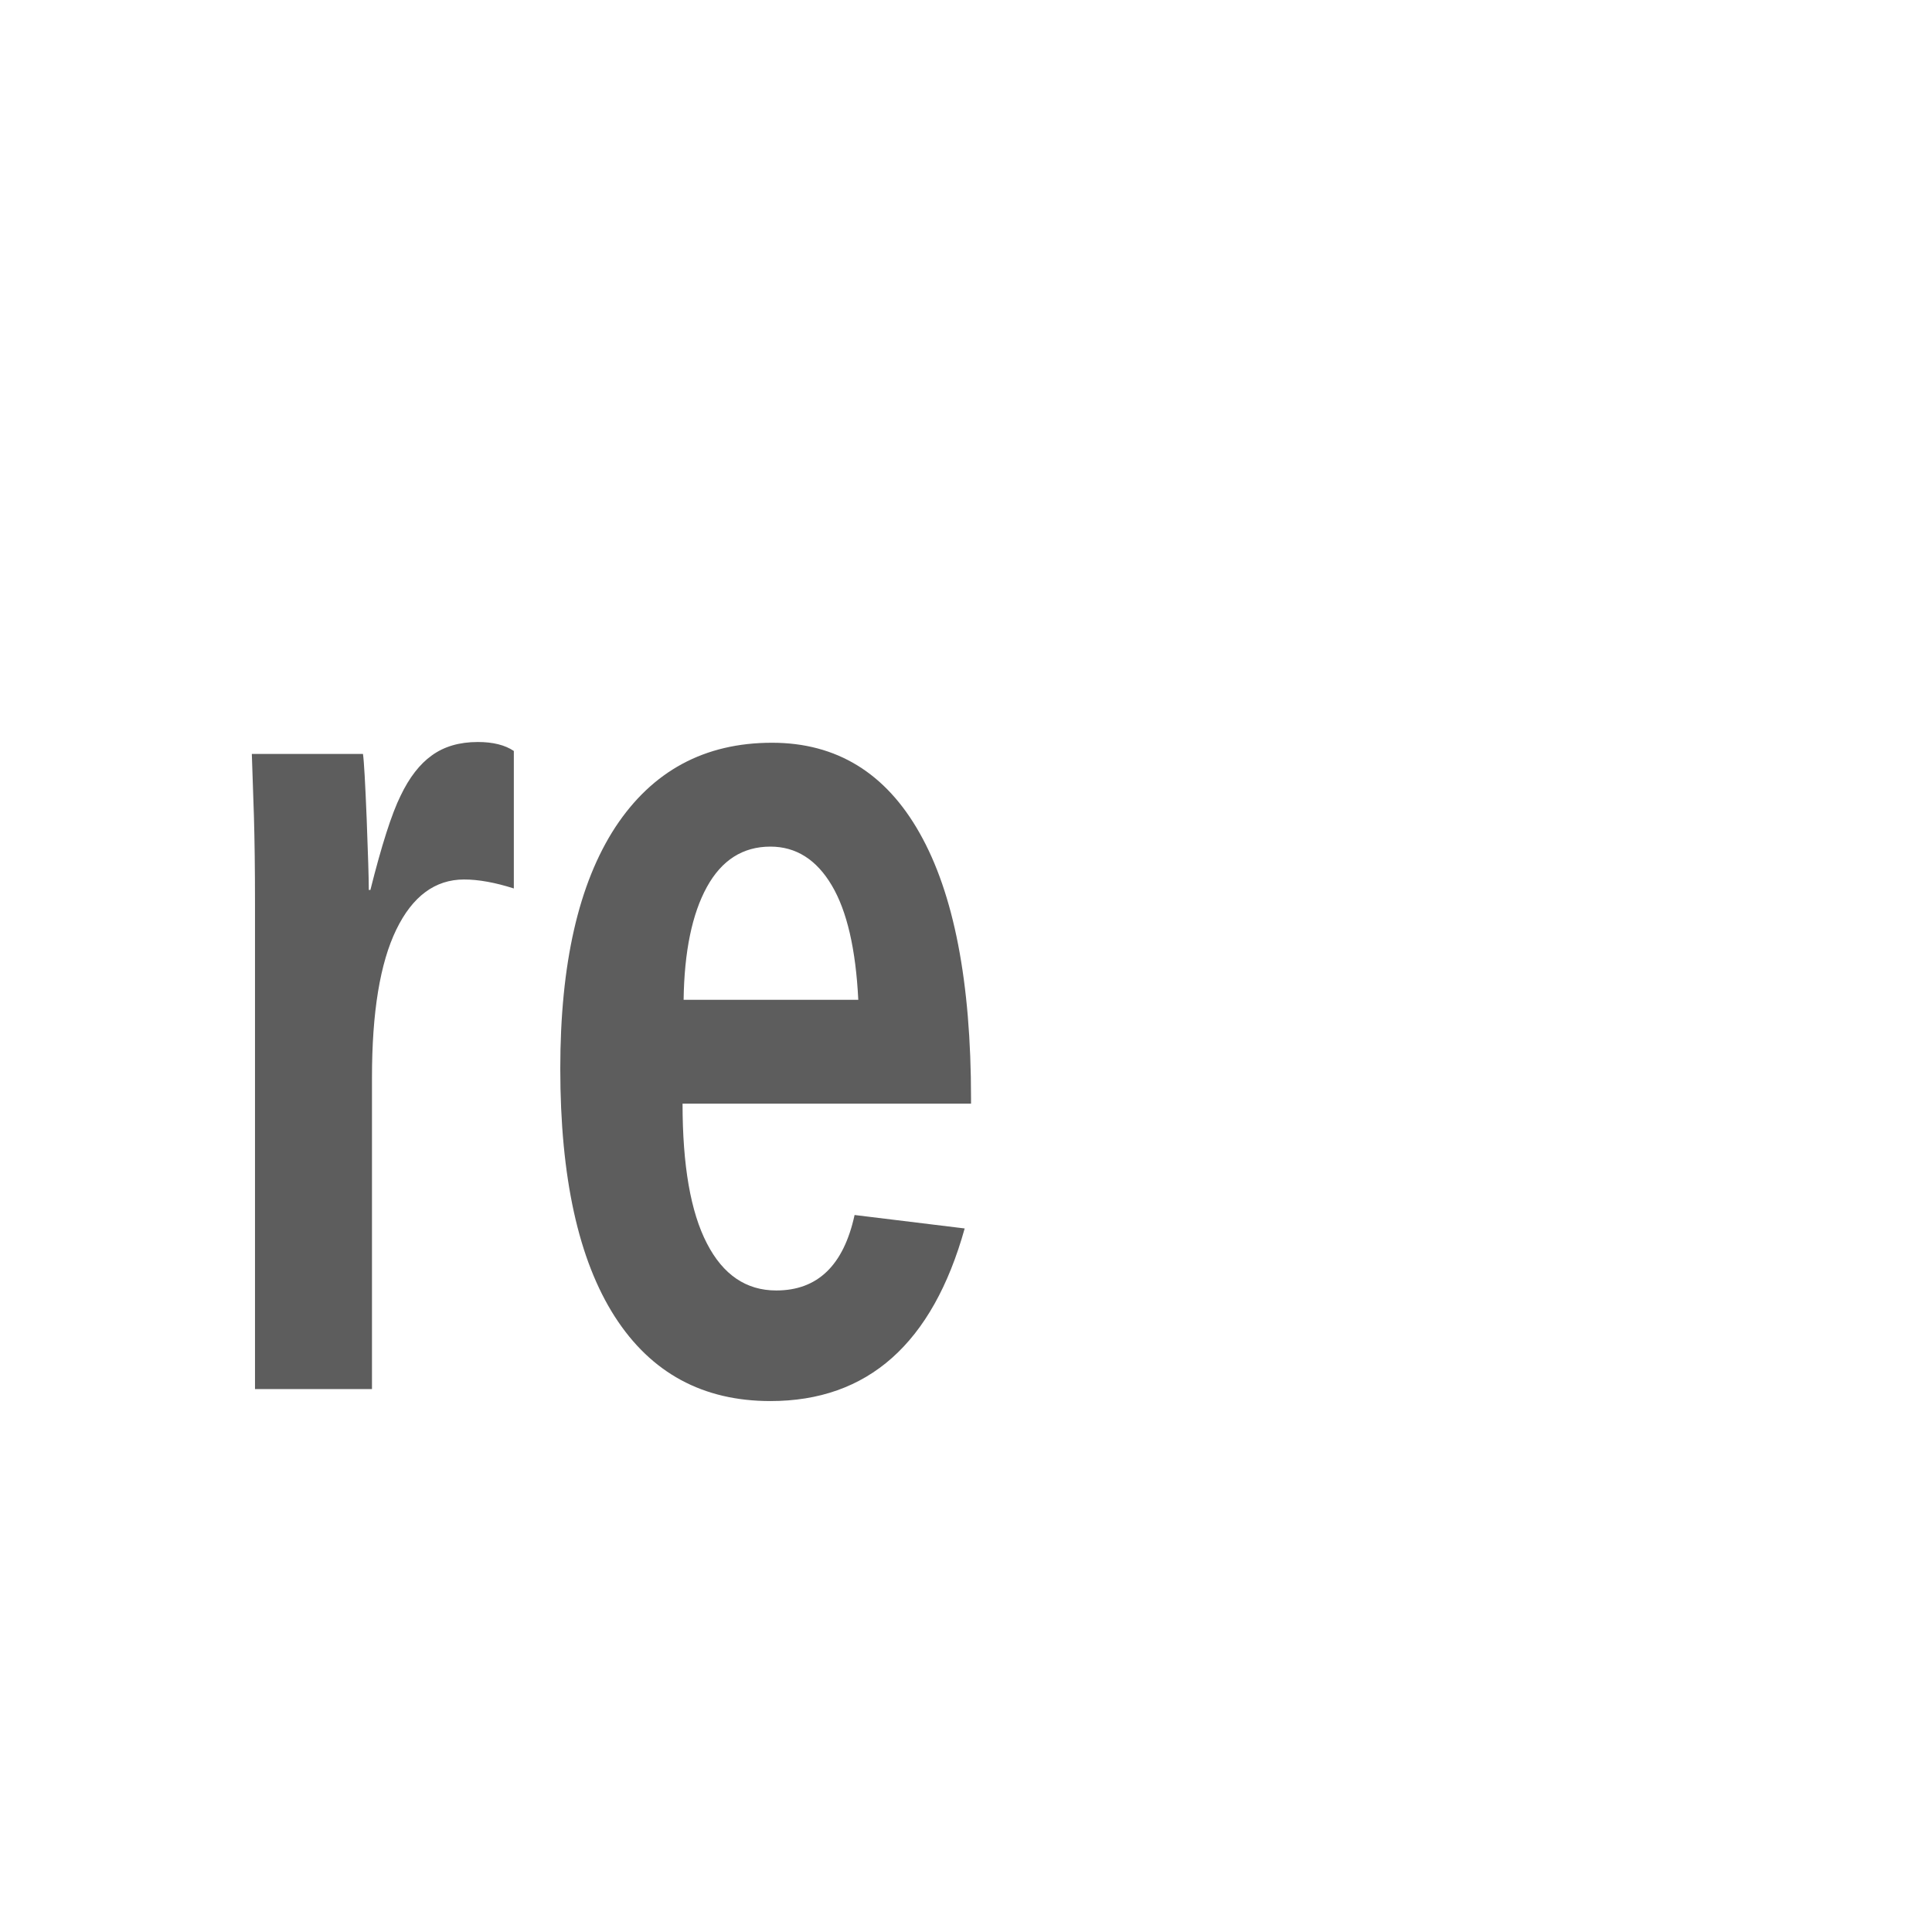
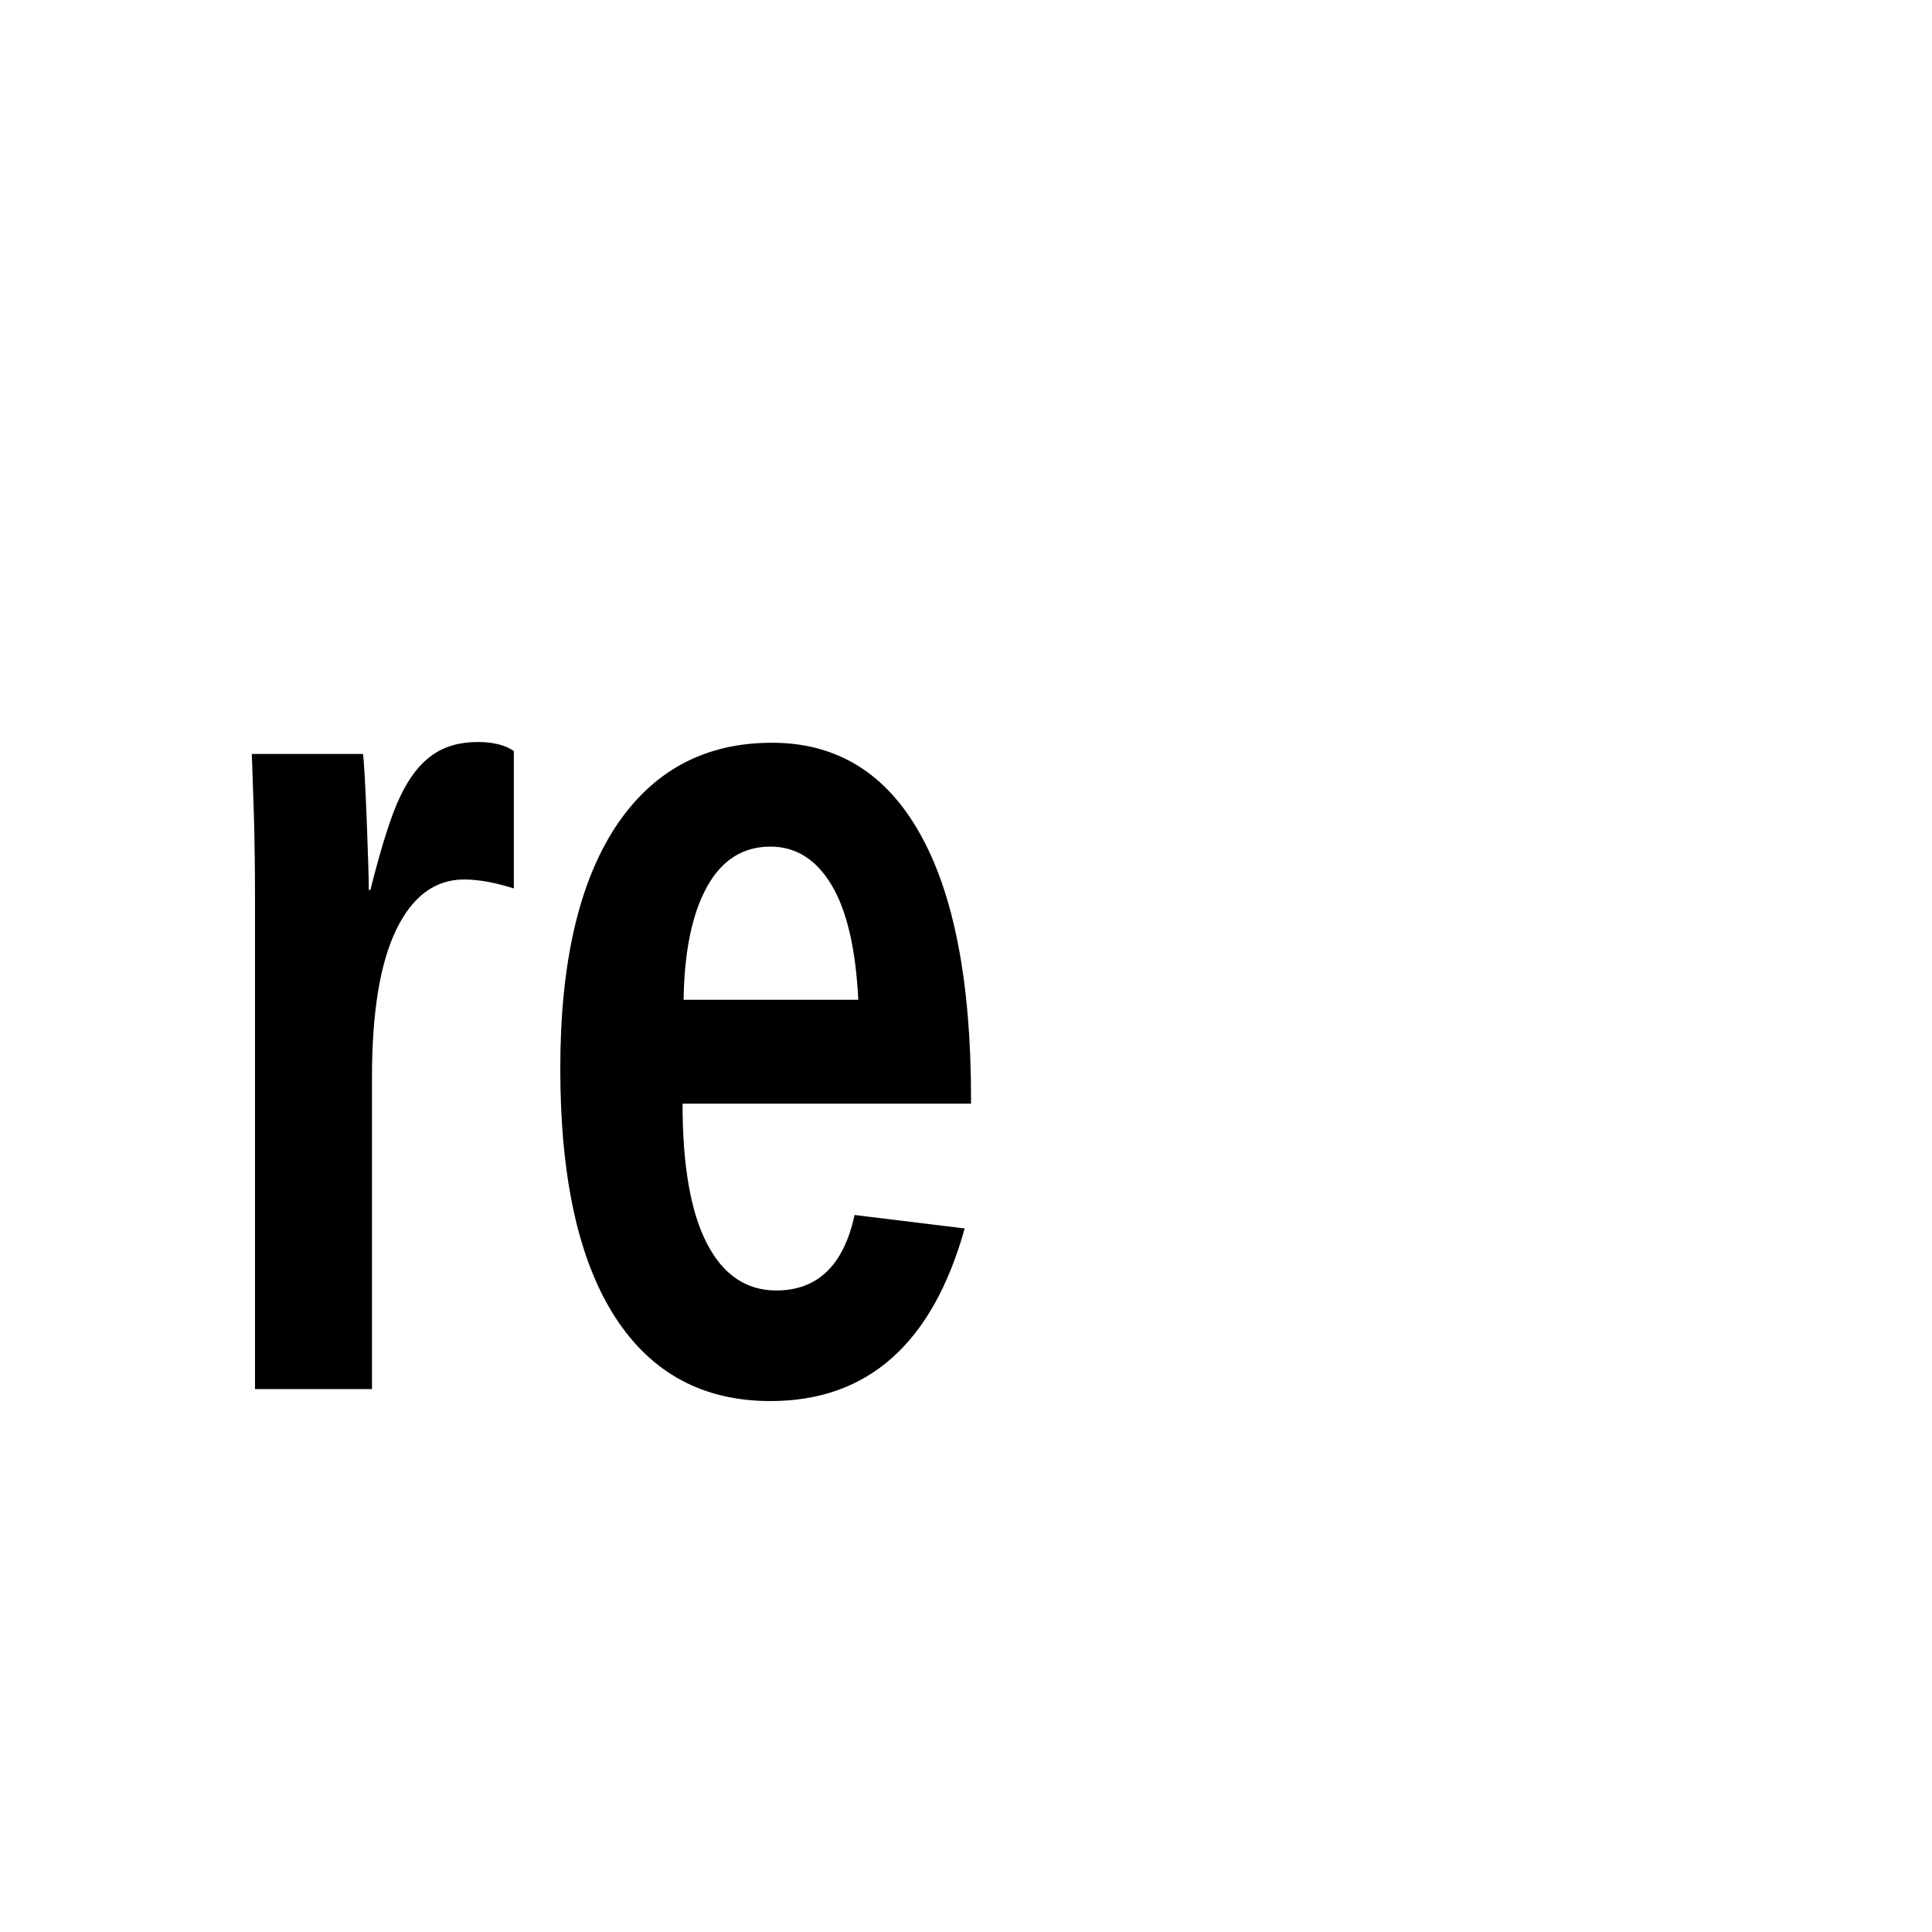
- <svg xmlns="http://www.w3.org/2000/svg" id="svg11300" height="48" width="48" version="1.1">
+ <svg xmlns="http://www.w3.org/2000/svg" version="1.1" width="48" height="48" id="svg11300">
  <defs id="defs3" />
-   <text style="font-style:normal;font-variant:normal;font-weight:bold;font-stretch:normal;font-size:25.124px;line-height:125%;font-family:Arial;-inkscape-font-specification:'Arial Bold';text-align:center;writing-mode:lr-tb;text-anchor:middle;fill:#353535;fill-opacity:0.8;stroke:none" xml:space="preserve" id="text3029" transform="scale(0.8416471,1.188146)" y="29.045" x="28.123">
-     <tspan style="stroke:none" id="tspan3031" y="29.045" x="28.123">re</tspan>
+   <text x="28.123" y="29.045" transform="scale(0.8416471,1.188146)" id="text3029" xml:space="preserve" style="font-size:25.124px;font-style:normal;font-variant:normal;font-weight:bold;font-stretch:normal;text-align:center;line-height:125%;writing-mode:lr-tb;text-anchor:middle;fill:#000000;fill-opacity:1;stroke:none;font-family:Arial;-inkscape-font-specification:Arial Bold">
+     <tspan x="28.123" y="29.045" id="tspan3031" style="stroke:none">re</tspan>
  </text>
</svg>
